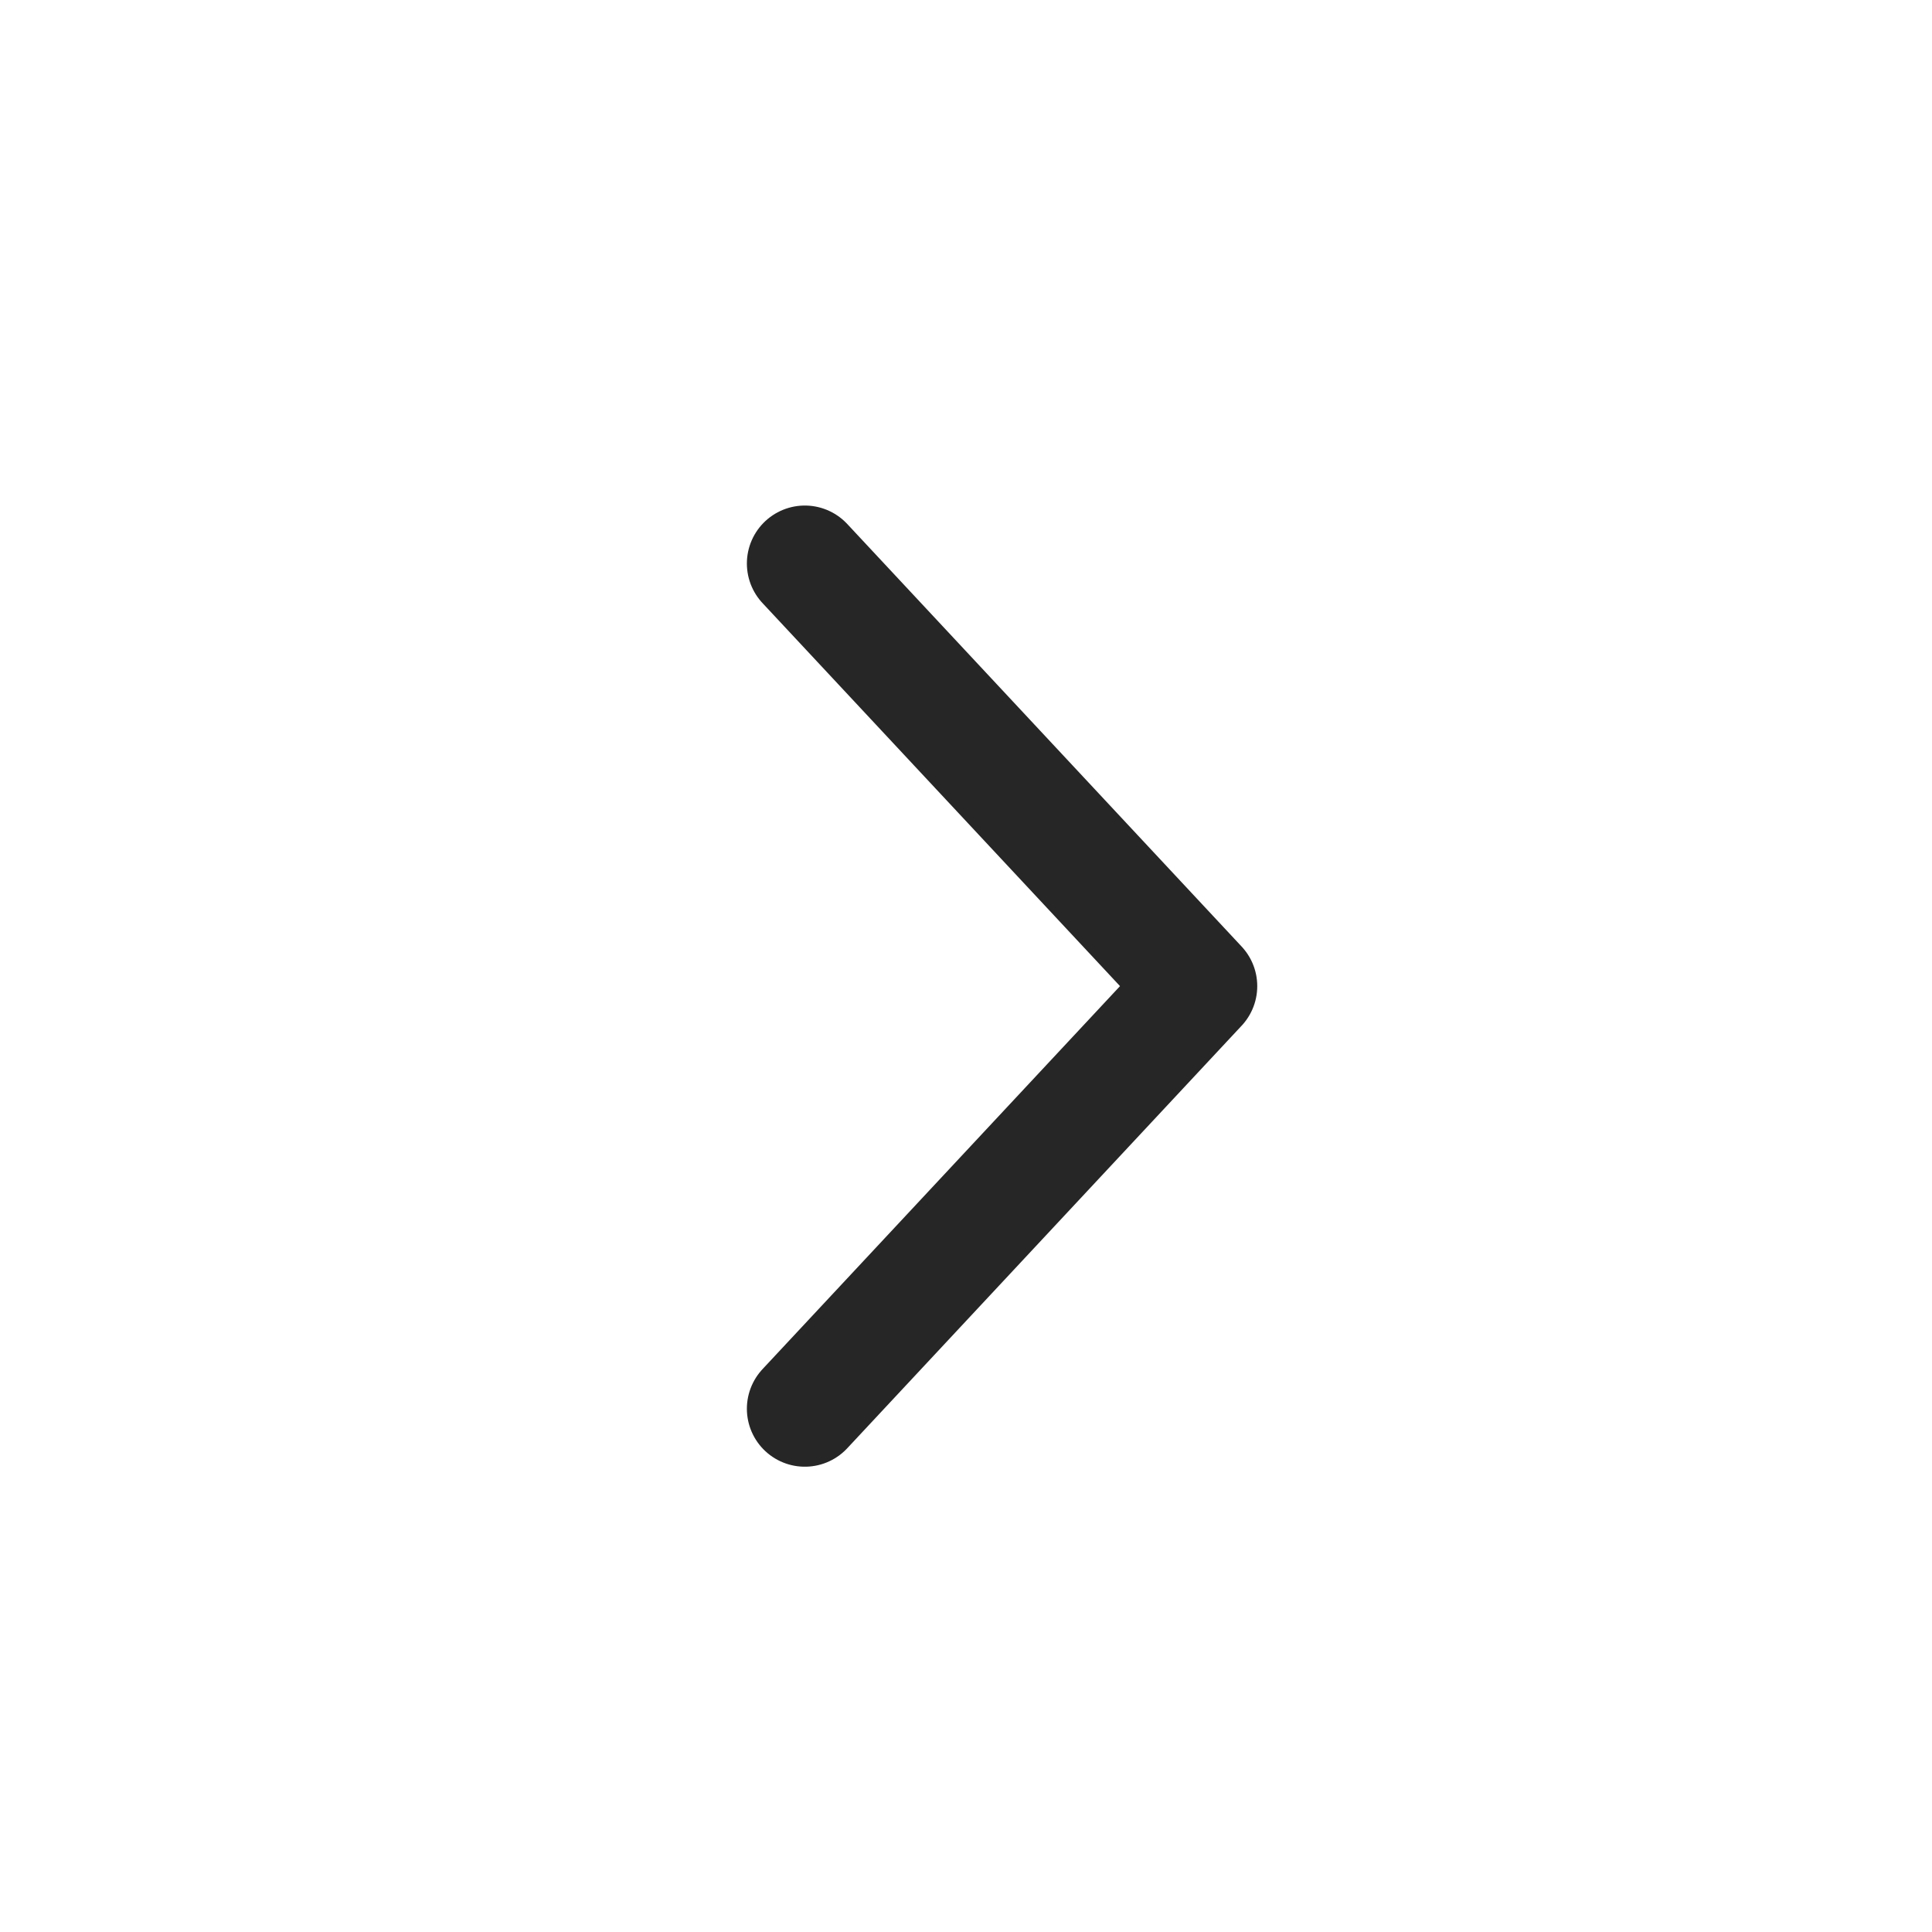
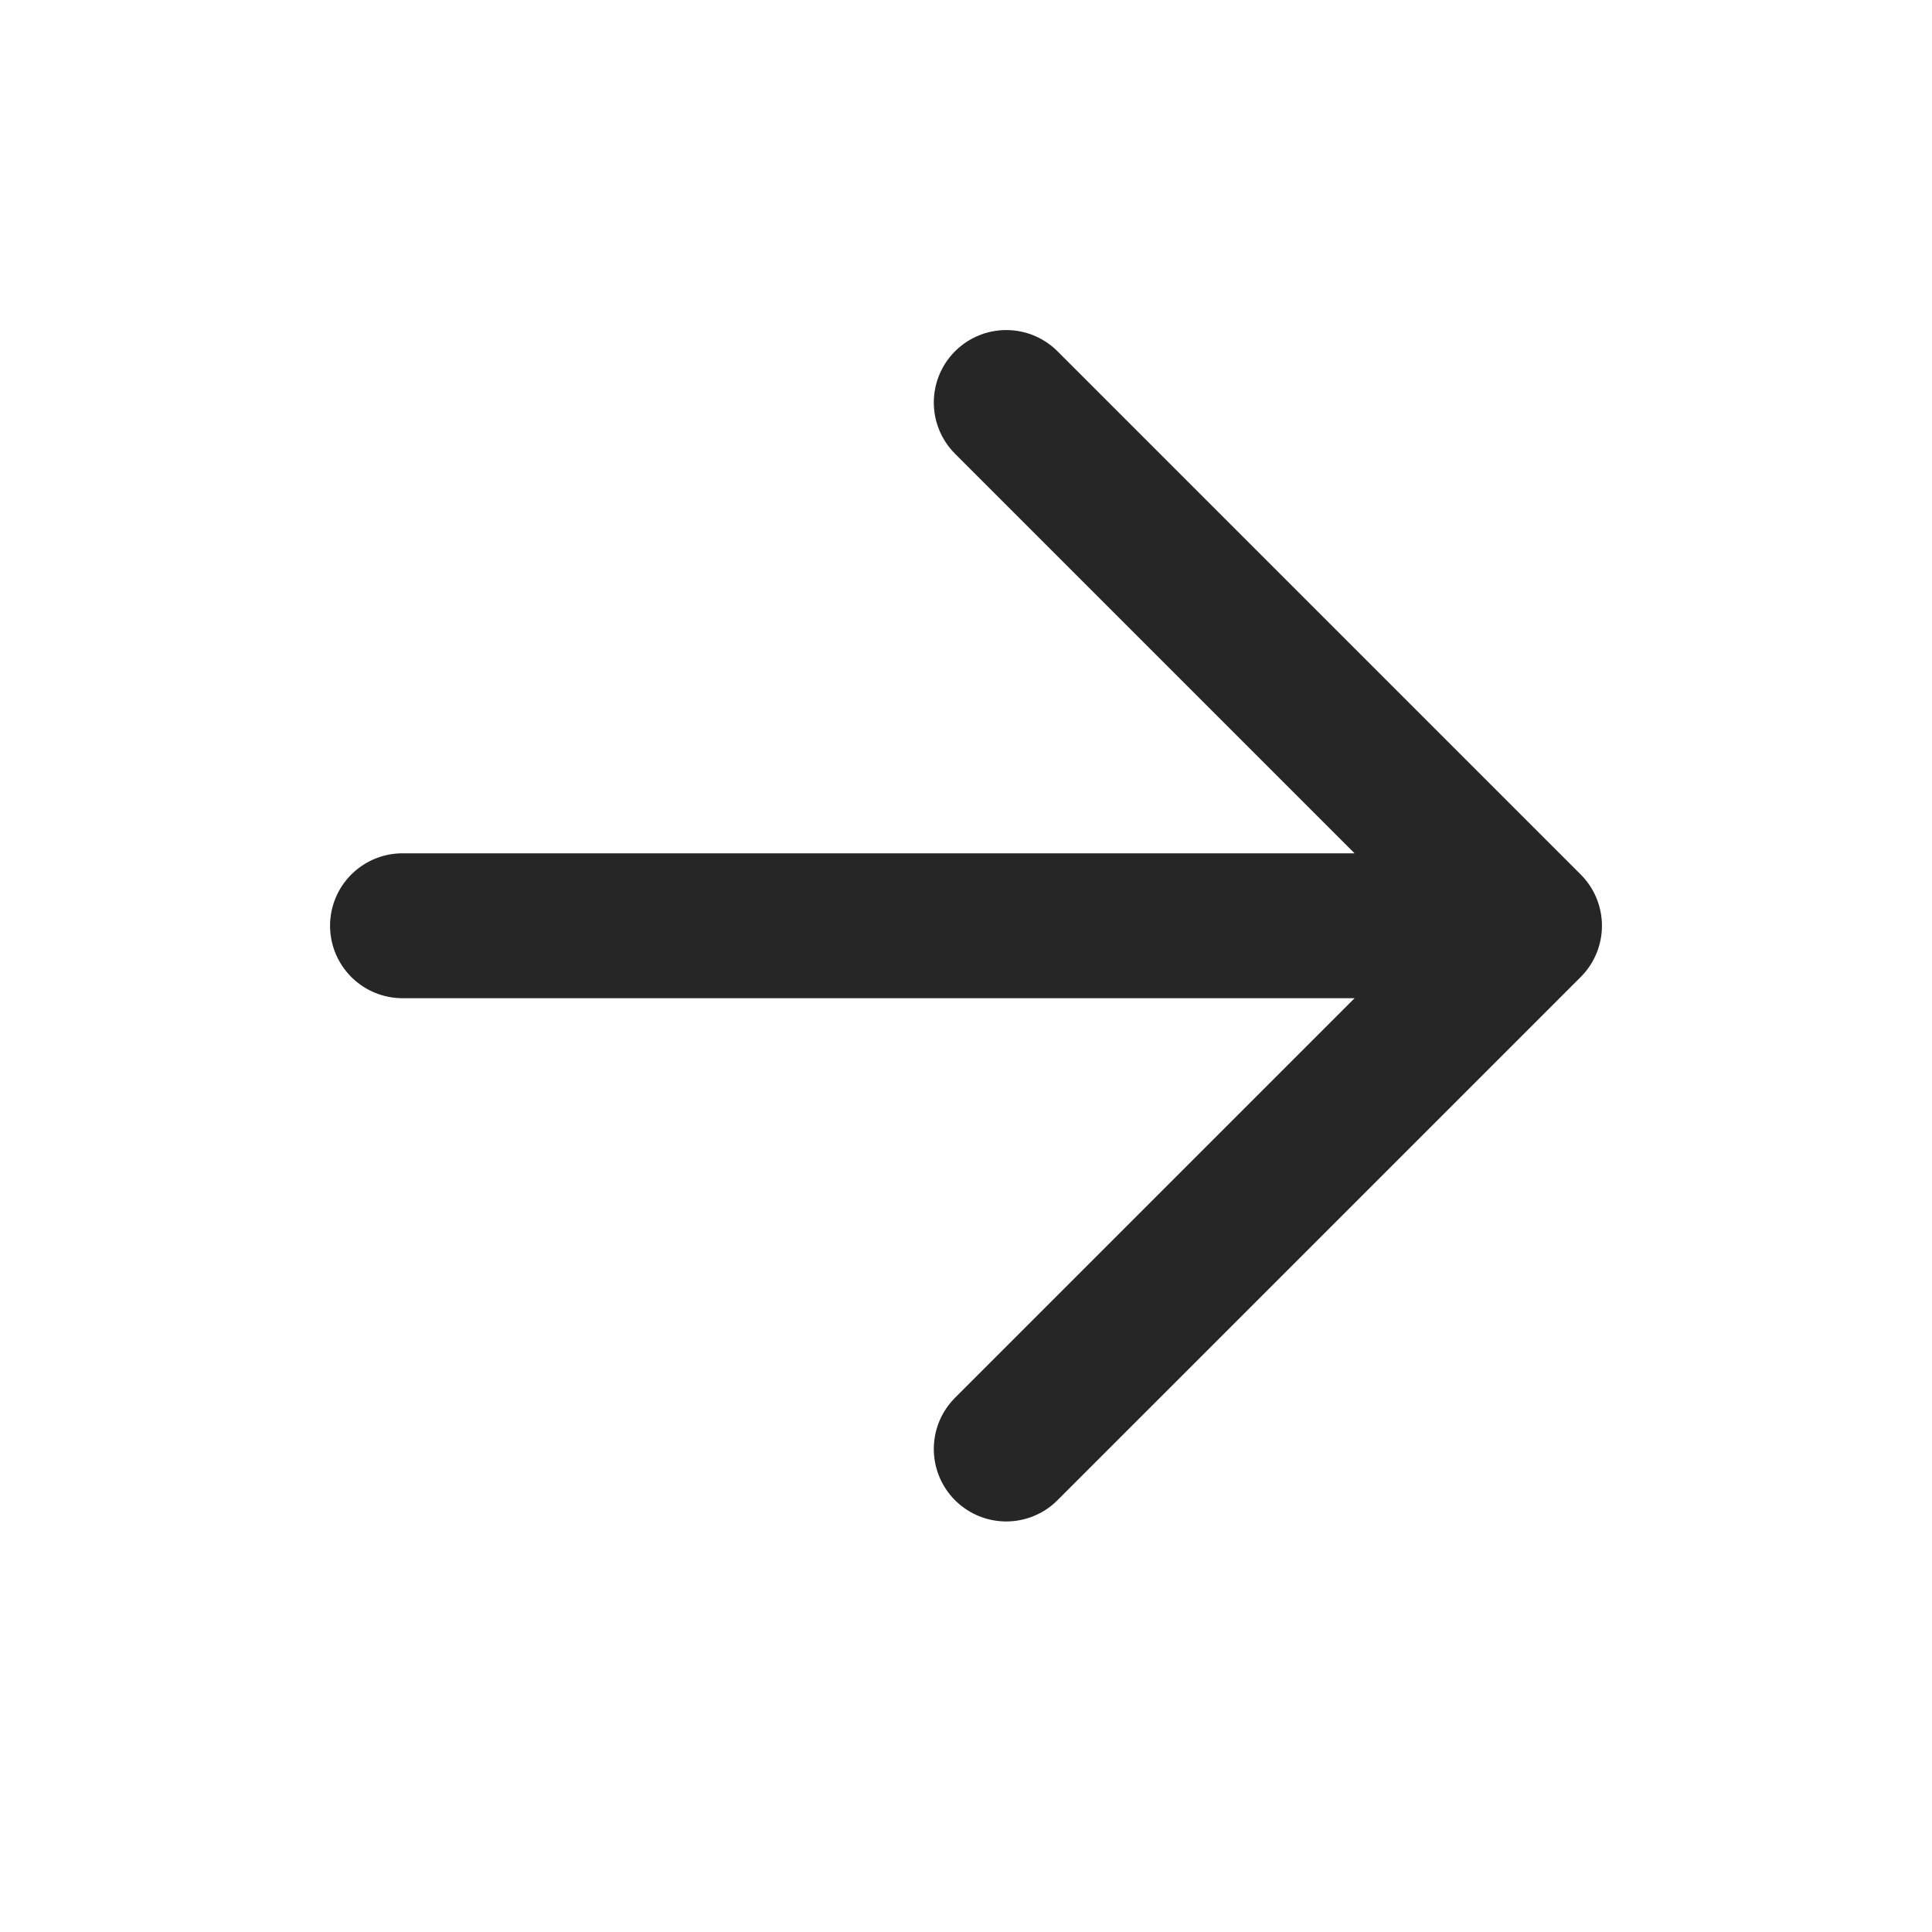
<svg xmlns="http://www.w3.org/2000/svg" width="24" height="24" viewBox="0 0 24 24" fill="none">
-   <path d="M9.998 7L14.898 12.25L9.998 17.5" stroke="#262626" stroke-width="1.44" stroke-linecap="round" stroke-linejoin="round" />
+   <path d="M5 11.5H19M19 11.5L12.5 5M19 11.5L12.5 18" stroke="#262626" stroke-width="1.8" stroke-linecap="round" />
</svg>
